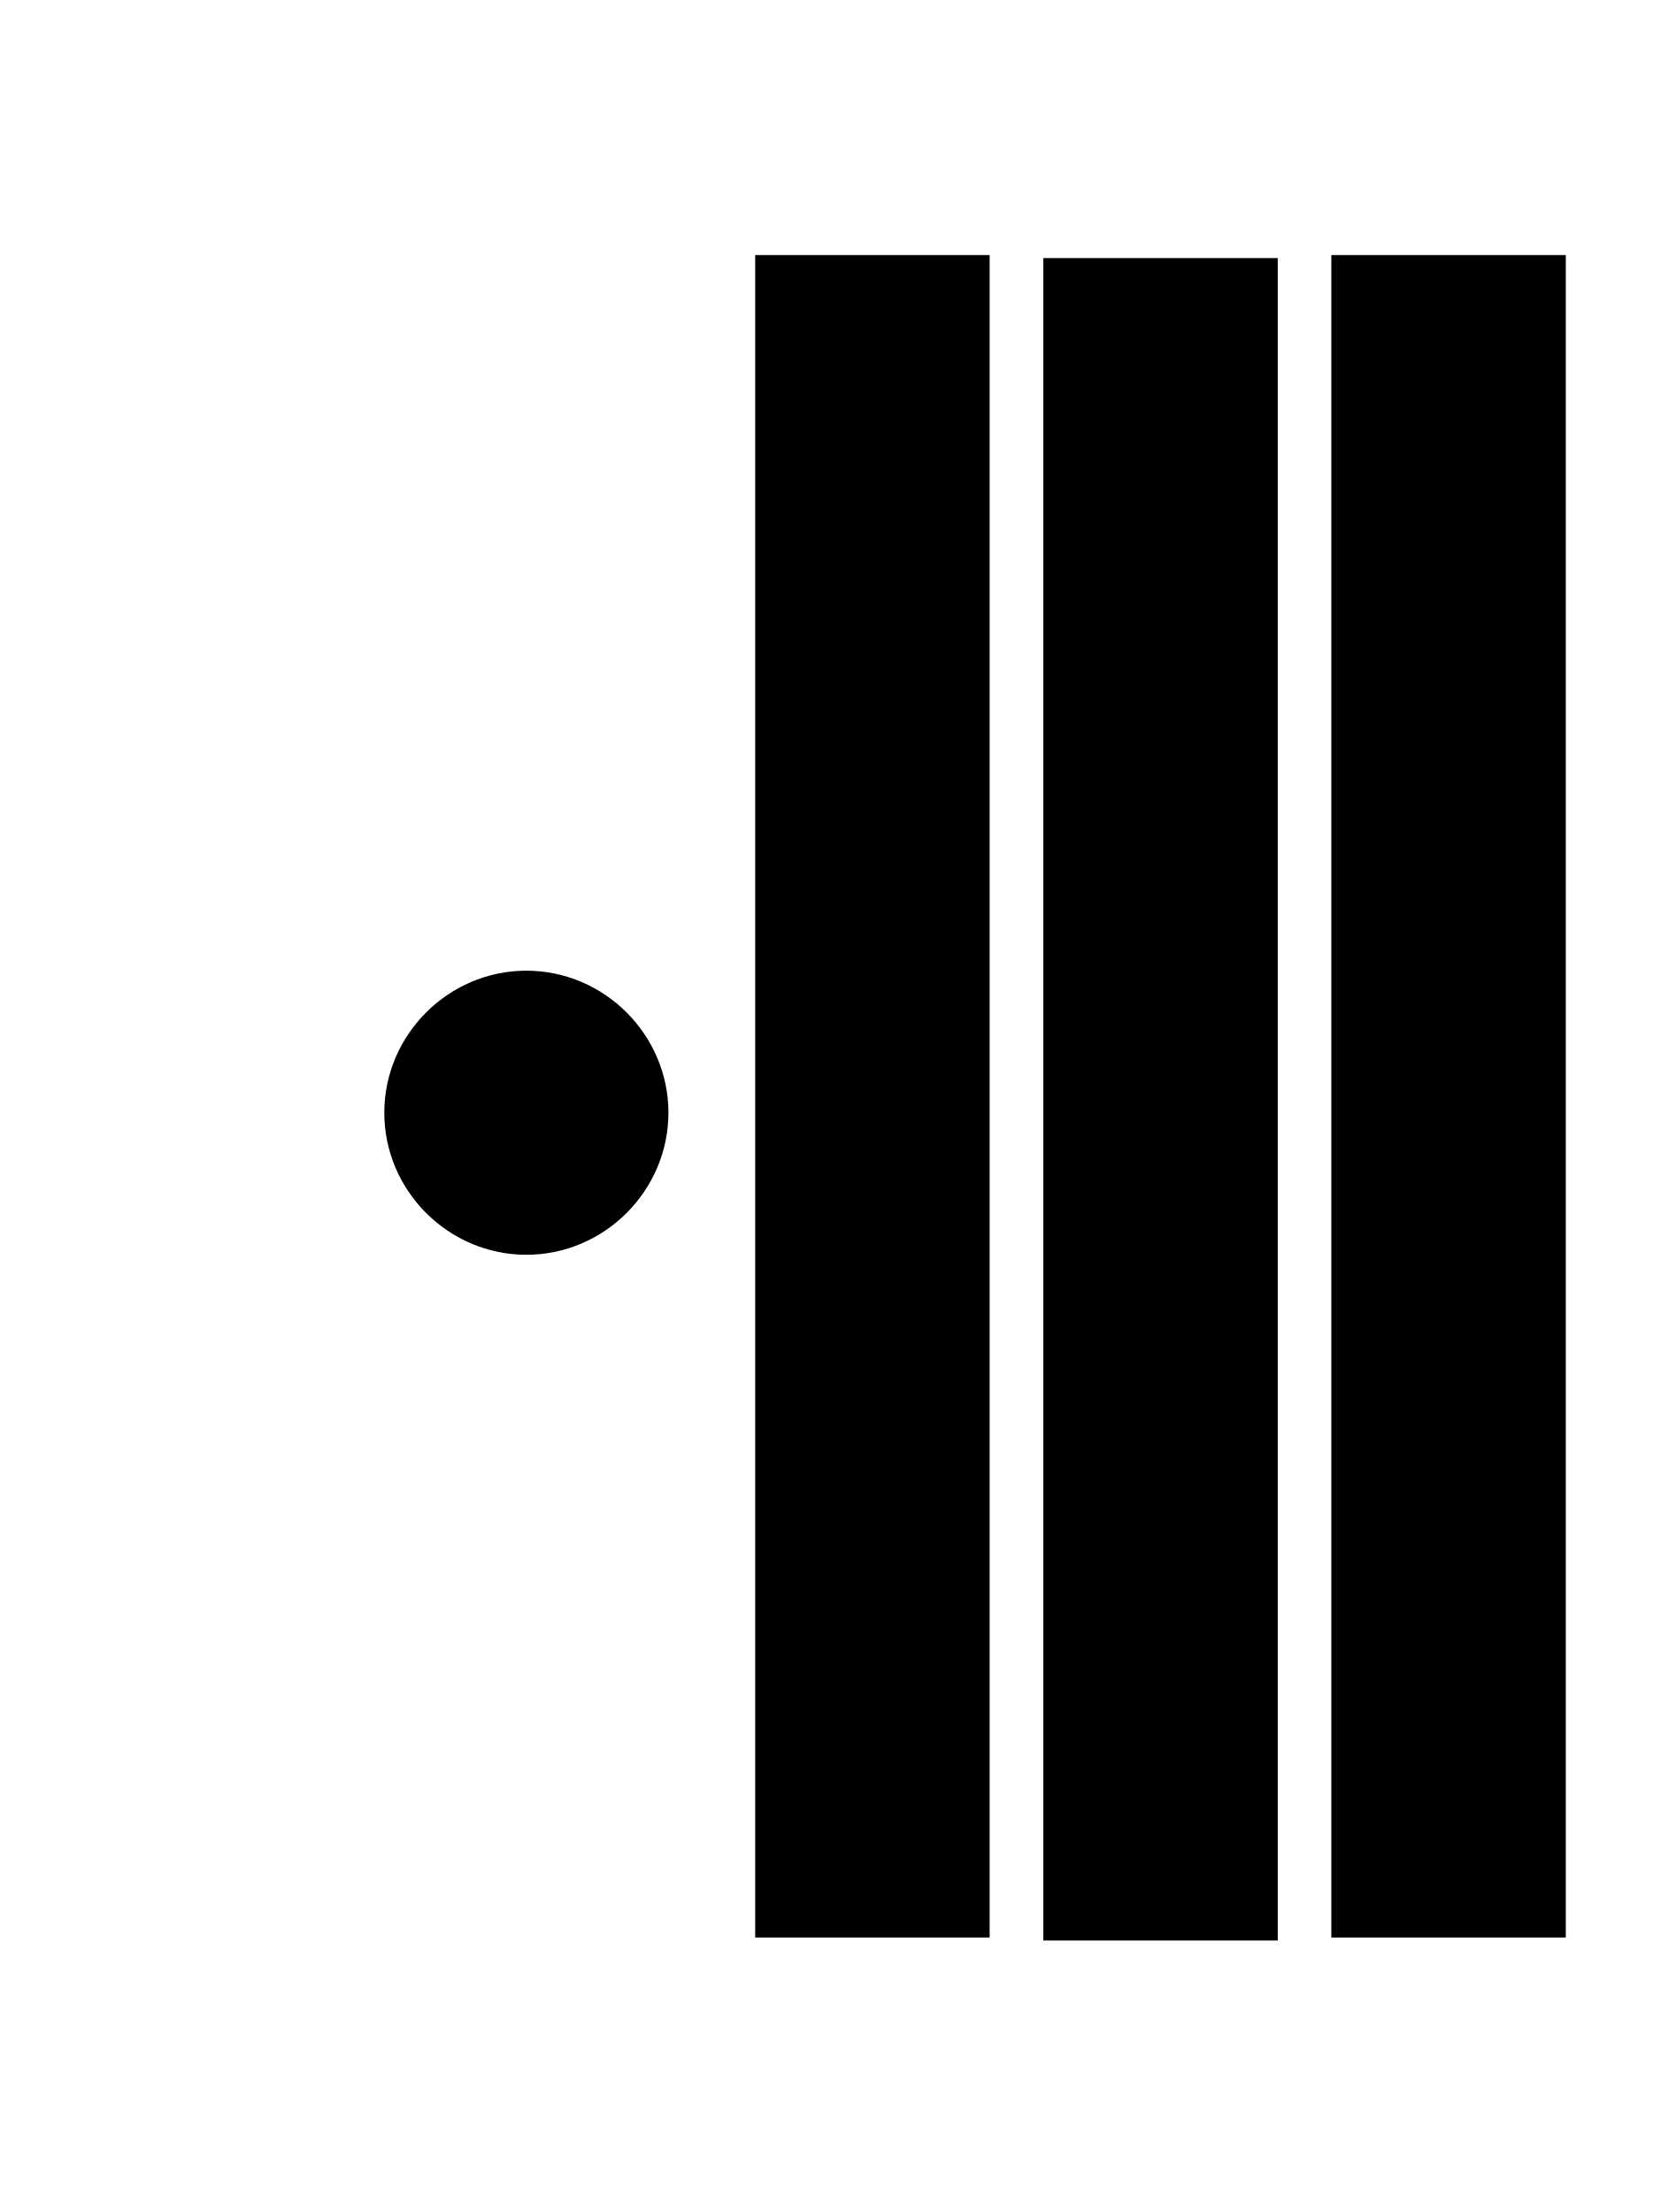
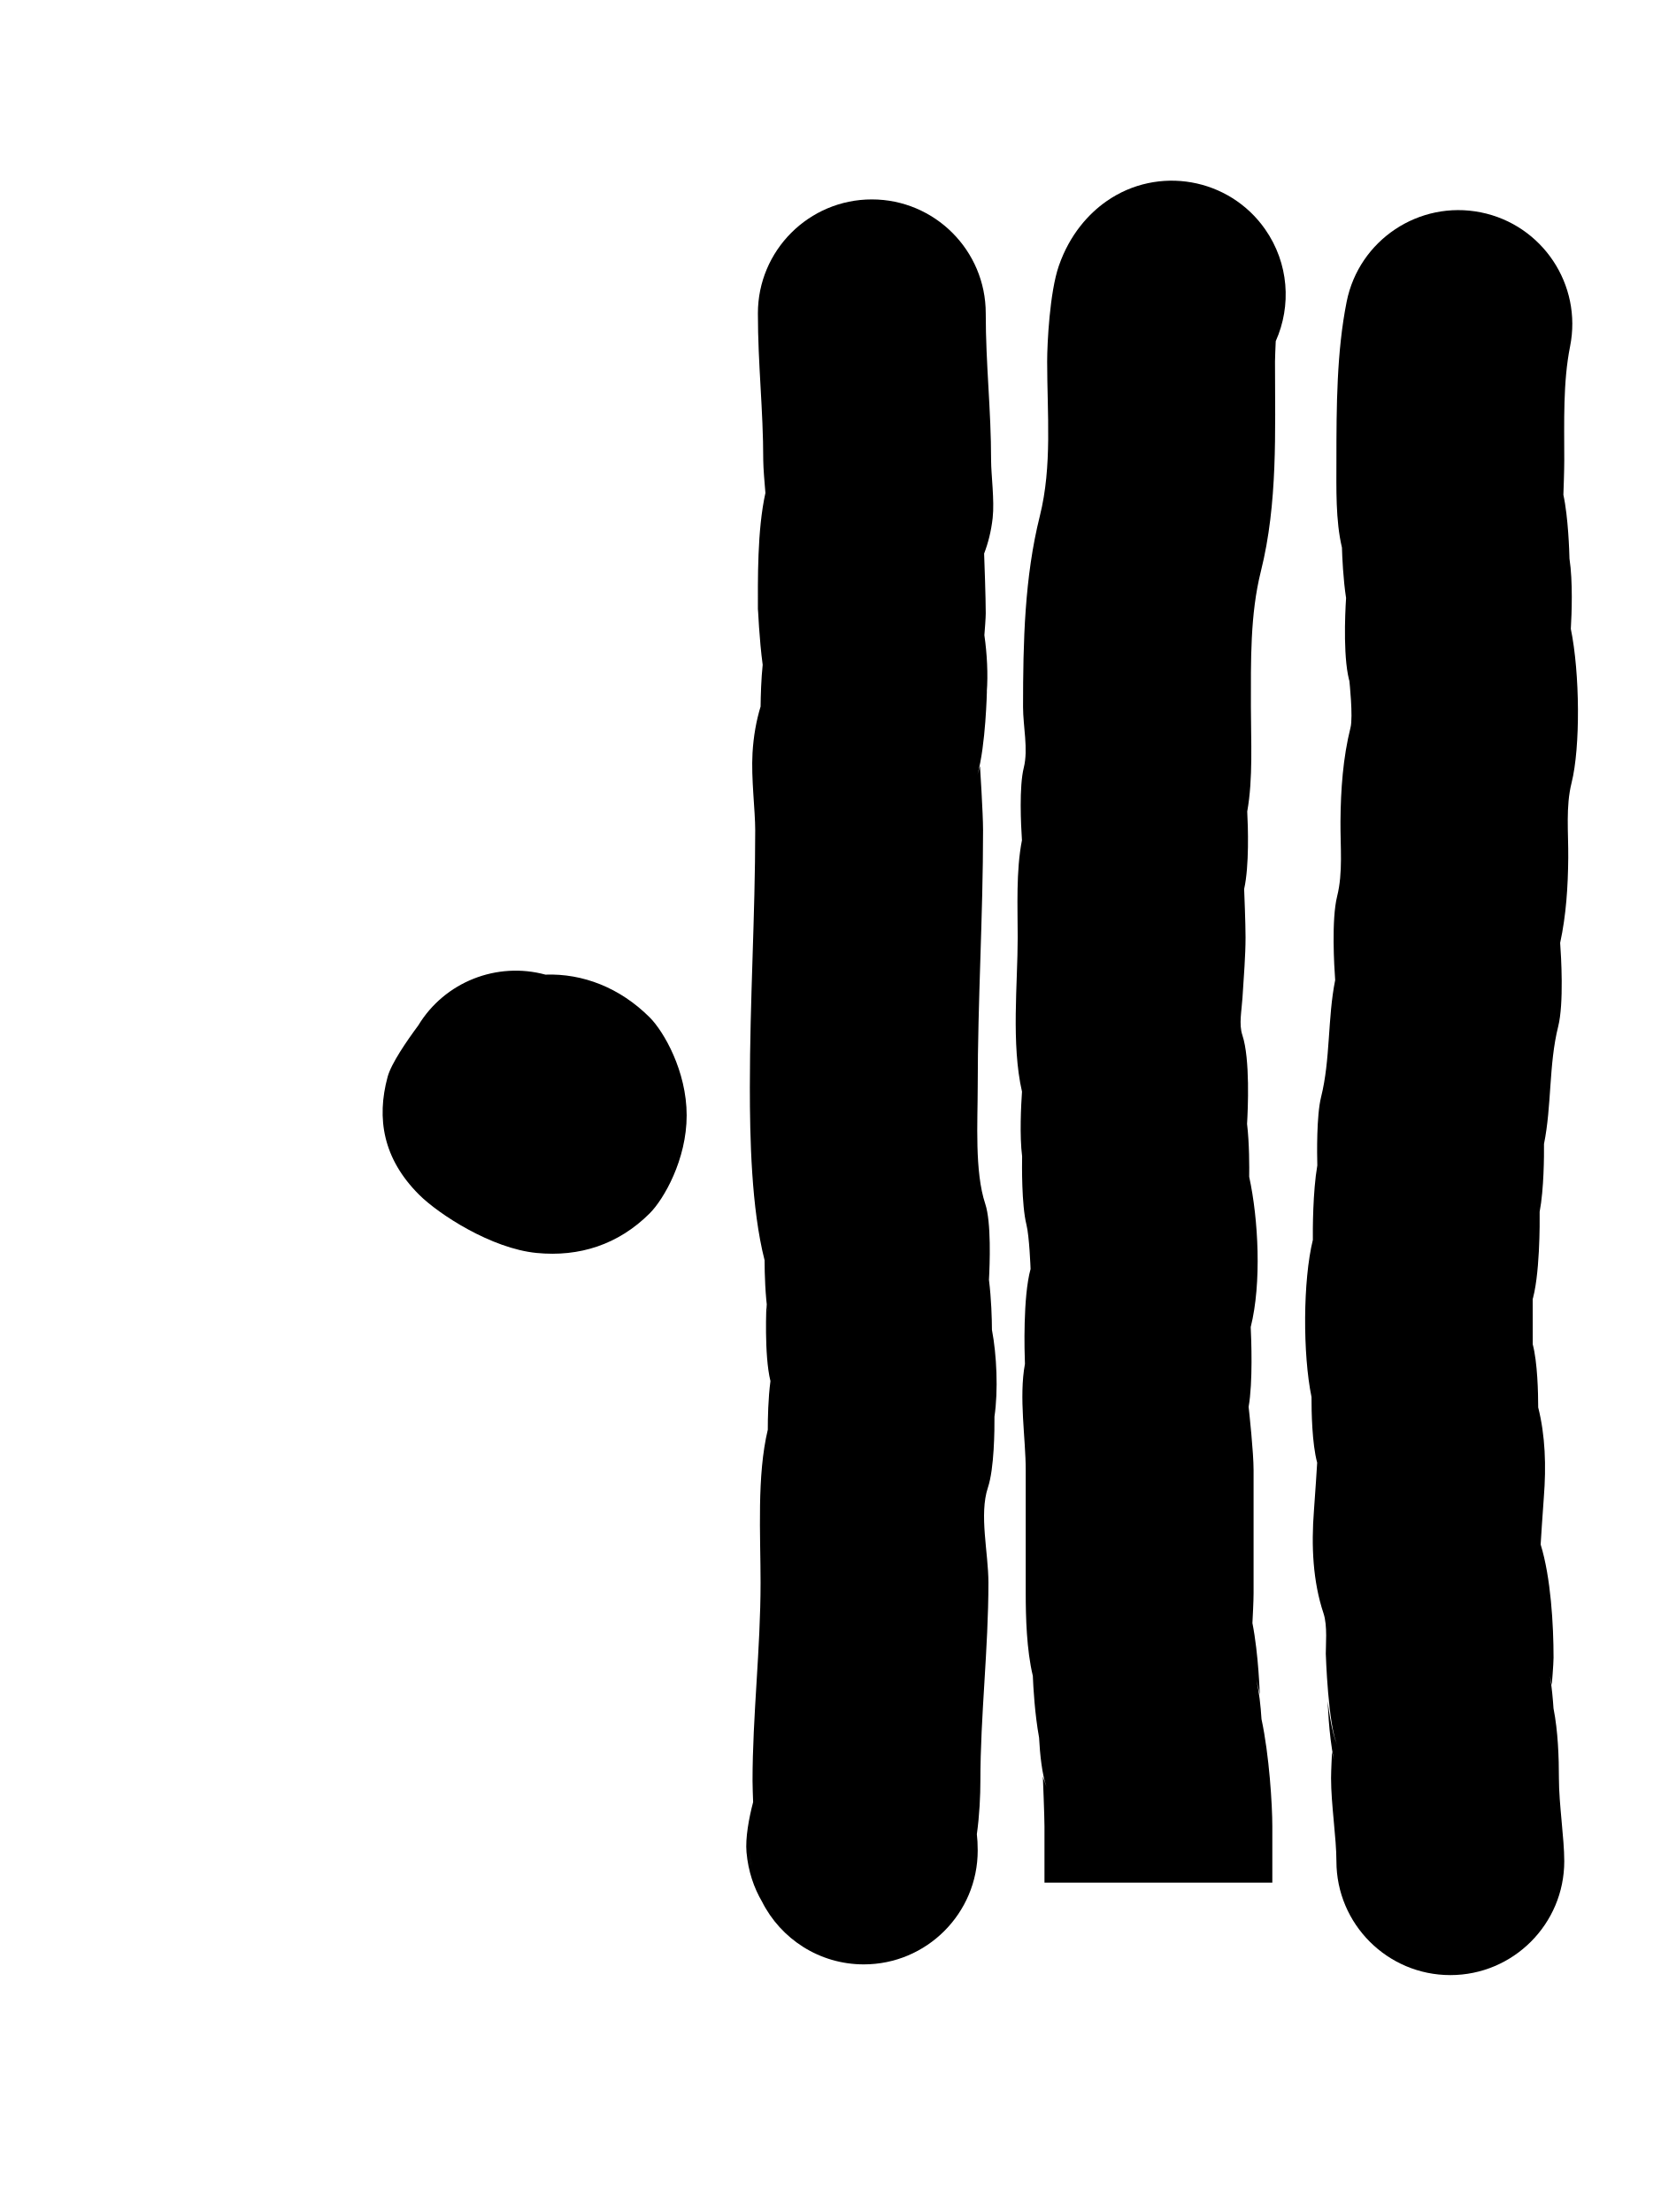
- <svg xmlns="http://www.w3.org/2000/svg" width="100%" height="100%" viewBox="0 0 301 401" version="1.1" xml:space="preserve" style="fill-rule:evenodd;clip-rule:evenodd;stroke-linecap:round;stroke-linejoin:round;">
-   <rect id="Artboard1" x="0" y="0" width="300.726" height="400.424" style="fill:none;" />
-   <path id="path2163" d="M95.408,176.72c13.715,0 25,11.286 25,25c-0,13.715 -11.285,25 -25,25c-13.715,0 -25,-11.285 -25,-25c-0,-13.714 11.285,-25 25,-25Z" style="fill-rule:nonzero;stroke:#000;stroke-width:1.5px;" />
-   <rect id="path2165" x="139.385" y="48.739" width="37.5" height="300" style="stroke:#000;stroke-width:5px;stroke-linecap:butt;stroke-linejoin:miter;" />
-   <rect id="path3138" x="191.601" y="49.284" width="37.5" height="300" style="stroke:#000;stroke-width:5px;stroke-linecap:butt;stroke-linejoin:miter;" />
-   <rect id="path3140" x="243.816" y="48.739" width="37.5" height="300" style="stroke:#000;stroke-width:5px;stroke-linecap:butt;stroke-linejoin:miter;" />
+ <svg xmlns="http://www.w3.org/2000/svg" width="100%" height="100%" viewBox="0 0 301 401" version="1.1" xml:space="preserve" style="fill-rule:evenodd;clip-rule:evenodd;stroke-linejoin:round;stroke-miterlimit:2;">
+   <path d="M75.805,185.911c-2.089,2.815 -4.893,6.896 -5.547,9.309c-2.049,7.566 -0.81,14.844 5.684,21.338c3.584,3.583 13.141,9.78 21.312,10.583c7.742,0.761 14.838,-1.508 20.514,-7.185c2.548,-2.547 6.697,-9.736 6.697,-17.757c0,-8.021 -4.149,-15.209 -6.697,-17.757c-5.39,-5.39 -12.137,-7.998 -18.908,-7.758c-8.769,-2.386 -18.258,1.29 -23.055,9.227Z" />
+   <path d="M138.738,89.367c-1.505,6.813 -1.363,15.627 -1.363,21.806c0,-0.233 0.021,-0.78 0.021,-0.78c0,0 0.217,5.459 0.847,10.124c-0.271,2.554 -0.356,5.545 -0.379,7.565c-0.769,2.521 -1.288,5.367 -1.464,8.436c-0.265,4.63 0.489,10.336 0.489,13.978c0,15.623 -0.971,30.781 -0.971,46.606c0,9.072 0.265,21.954 2.668,31.353c0.008,2.592 0.124,6.353 0.594,9.623c-0.164,-0.942 -0.244,-1.612 -0.244,-1.612c0,0 -0.469,9.12 0.716,13.902c-0.419,3.127 -0.483,6.803 -0.481,8.812c-2.004,8.351 -1.311,19.047 -1.311,27.734c0,12.017 -1.456,24.149 -1.456,35.925c0,0.882 0.07,2.903 0.106,3.856c-0.774,2.945 -1.425,6.539 -1.2,9.078c0.31,3.496 1.359,6.476 2.811,8.96c3.396,6.748 10.385,11.378 18.447,11.378c11.397,0 20.65,-9.253 20.65,-20.65c0,-1.169 -0.059,-2.134 -0.156,-2.949c0.48,-3.425 0.642,-7.031 0.642,-9.673c0,-11.776 1.456,-23.908 1.456,-35.925c0,-5.458 -1.724,-12.352 -0.088,-17.258c1.144,-3.434 1.203,-10.454 1.184,-12.858c0.695,-4.709 0.412,-11.178 -0.458,-15.721c-0.011,-2.034 -0.107,-5.601 -0.541,-9.061c0.156,-2.838 0.438,-10.445 -0.671,-13.772c-1.95,-5.849 -1.368,-14.963 -1.368,-21.142c0,-15.825 0.971,-30.983 0.971,-46.606c0,-3.027 -0.556,-11.612 -0.556,-11.612c0,0 -0.201,0.722 -0.46,1.529c1.507,-5.261 1.714,-15.156 1.714,-15.156l-0.023,0.177c0.243,-3.154 0.049,-6.92 -0.437,-10.283c0.076,-0.929 0.248,-3.163 0.248,-3.978c0,-2.741 -0.231,-9.123 -0.295,-10.82c0.726,-1.888 1.285,-4.059 1.551,-6.47c0.349,-3.163 -0.285,-7.847 -0.285,-10.382c0,-9.338 -0.971,-17.311 -0.971,-26.701c0,-11.397 -9.253,-20.65 -20.65,-20.65c-11.397,0 -20.65,9.253 -20.65,20.65c0,9.39 0.971,17.363 0.971,26.701c0,1.218 0.253,4.297 0.392,5.866Zm-2.618,248.948c-0.135,-0.932 -0.202,-1.885 -0.202,-2.854c0,1.165 0.081,2.091 0.202,2.854Zm1.705,-15.812l0.273,-0.646c-0.088,0.178 -0.18,0.398 -0.273,0.646Zm1.507,-196.812c0.068,0.203 0.144,0.385 0.223,0.543l-0.223,-0.543Zm37.33,-17.545c-0.056,-0.143 -0.112,-0.271 -0.167,-0.382l0.167,0.382Z" />
+   <path d="M230.62,341.287l0,-10.195c0,-3.887 -0.559,-12.941 -1.963,-19.444c-0.147,-2.377 -0.428,-5.06 -0.955,-7.132c0.384,1.337 0.642,2.668 0.642,2.668c0,-0 -0.203,-7.243 -1.333,-12.946c0.042,-0.763 0.211,-3.998 0.211,-5.382l0,-22.332c0,-3.233 -0.78,-10.404 -0.9,-11.486c0.792,-4.443 0.489,-12.271 0.381,-14.459c1.998,-7.946 1.401,-19.565 -0.277,-27.251c0.025,-1.623 0.038,-6.12 -0.387,-9.584c0.155,-2.549 0.58,-11.802 -0.848,-16.085c-0.662,-1.988 -0.128,-4.423 0.019,-6.78c0.24,-3.841 0.556,-7.616 0.556,-10.964c0,-2.514 -0.224,-8.026 -0.254,-8.749c0.946,-4.234 0.705,-11.299 0.559,-14.054c1.075,-6.004 0.666,-12.888 0.666,-18.947c0,-8.429 -0.157,-16.738 1.81,-24.606c3.083,-12.329 2.559,-25.256 2.559,-38.02c0,-0.592 0.075,-2.404 0.133,-3.691c2.866,-6.41 2.391,-14.123 -1.924,-20.288c-6.536,-9.337 -19.422,-11.611 -28.759,-5.075c-3.156,2.209 -6.637,5.944 -8.635,11.715c-1.652,4.77 -2.115,14.049 -2.115,17.339c0,9.391 0.942,18.933 -1.326,28.003c-2.771,11.084 -3.043,22.749 -3.043,34.623c0,3.542 0.974,7.637 0.131,11.012c-0.856,3.42 -0.519,10.321 -0.331,13.147c-1.091,5.542 -0.771,12.2 -0.771,17.591c0,8.447 -1.201,19.287 0.779,27.989c-0.17,2.494 -0.452,8.007 0.023,11.731c-0.028,1.412 -0.115,8.78 0.785,12.379c0.527,2.106 0.741,7.838 0.748,8.033c-1.4,5.077 -1.104,15.127 -1.022,17.211c-1.124,6.104 0.143,13.443 0.143,19.266l0,22.332c0,4.294 0.153,10.238 1.287,14.95c0.079,2.06 0.352,6.896 1.132,11.196c0.157,2.993 0.525,6.625 1.341,8.919c-0.323,-0.844 -0.655,-1.858 -0.655,-1.858c0,-0 0.293,7.235 0.293,9.029l0,10.195l41.3,-0Zm-40.898,-17.257c0.116,0.303 0.229,0.576 0.322,0.762l-0.322,-0.762Zm0.05,-3.748c0.086,0.226 0.177,0.436 0.272,0.626l-0.272,-0.626Zm37.682,-16.628l0.076,0.241l-0.03,-0.109l-0.046,-0.132Zm-0.188,-0.548c-0.091,-0.248 -0.186,-0.475 -0.282,-0.668l0.282,0.668Z" />
+   <path d="M243.239,99.265c0.049,1.692 0.224,5.741 0.749,9.145c-0.194,3.024 -0.58,11.57 0.765,15.604c-0.056,-0.168 -0.165,-0.562 -0.165,-0.562c0,0 0.698,6.481 0.207,8.443c-1.369,5.477 -1.773,11.209 -1.822,17.009c-0.039,4.583 0.477,9.247 -0.605,13.576c-1.054,4.213 -0.533,12.786 -0.356,15.192c-1.392,6.938 -0.841,14.356 -2.557,21.218c-0.837,3.346 -0.734,10.338 -0.68,12.376c-0.826,4.807 -0.828,11.657 -0.809,13.512c-1.805,7.341 -1.844,20.703 -0.242,28.486c-0.01,2.582 0.086,8.447 1.025,11.893c-0.038,0.621 -0.364,5.843 -0.58,8.602c-0.514,6.559 -0.192,12.952 1.729,18.714c0.751,2.253 0.397,5.702 0.397,8.034c0,-0.209 0.018,-0.701 0.018,-0.701c0,0 0.41,13.228 2.162,16.733c-1.204,-2.409 -1.821,-8.17 -1.821,-8.17c0,0 0.161,5.958 1.116,10.616c-0.201,-0.821 -0.324,-1.427 -0.324,-1.427c0,0 -0.18,3.401 -0.18,4.796c0,4.751 0.971,10.854 0.971,15.049c0,11.397 9.253,20.65 20.65,20.65c11.397,0 20.65,-9.253 20.65,-20.65c0,-4.195 -0.971,-10.298 -0.971,-15.049c0,-3.715 -0.155,-8.501 -0.979,-12.65c-0.108,-1.641 -0.299,-3.765 -0.623,-5.834c0.192,0.933 0.308,1.59 0.308,1.59c0,0 0.323,-3.803 0.323,-4.953c0,-5.963 -0.499,-14.577 -2.338,-20.517c0.046,-0.748 0.365,-5.854 0.578,-8.569c0.443,-5.652 0.265,-11.177 -1.023,-16.281c-0.004,-2.67 -0.126,-8.164 -0.989,-11.441l-0.01,-8.198c0,0 -0.125,0.46 -0.191,0.657c1.526,-4.577 1.477,-14.697 1.453,-16.487c0.78,-4.08 0.808,-10.171 0.788,-12.285c1.412,-6.964 0.851,-14.412 2.572,-21.297c1.049,-4.198 0.537,-12.724 0.357,-15.165c1.086,-4.997 1.421,-10.19 1.466,-15.438c0.039,-4.583 -0.478,-9.247 0.604,-13.574c1.615,-6.458 1.512,-19.884 -0.137,-27.91c0.162,-2.726 0.389,-8.58 -0.244,-12.73c-0.028,-1.217 -0.22,-7.52 -1.104,-11.568c0.034,-0.899 0.16,-4.456 0.16,-6.203c0,-7.093 -0.241,-14.226 1.055,-20.709c2.235,-11.176 -5.023,-22.064 -16.199,-24.299c-11.176,-2.235 -22.064,5.024 -24.299,16.199c-1.805,9.027 -1.857,18.934 -1.857,28.809c0,4.991 -0.17,10.828 1.002,15.764Z" />
</svg>
